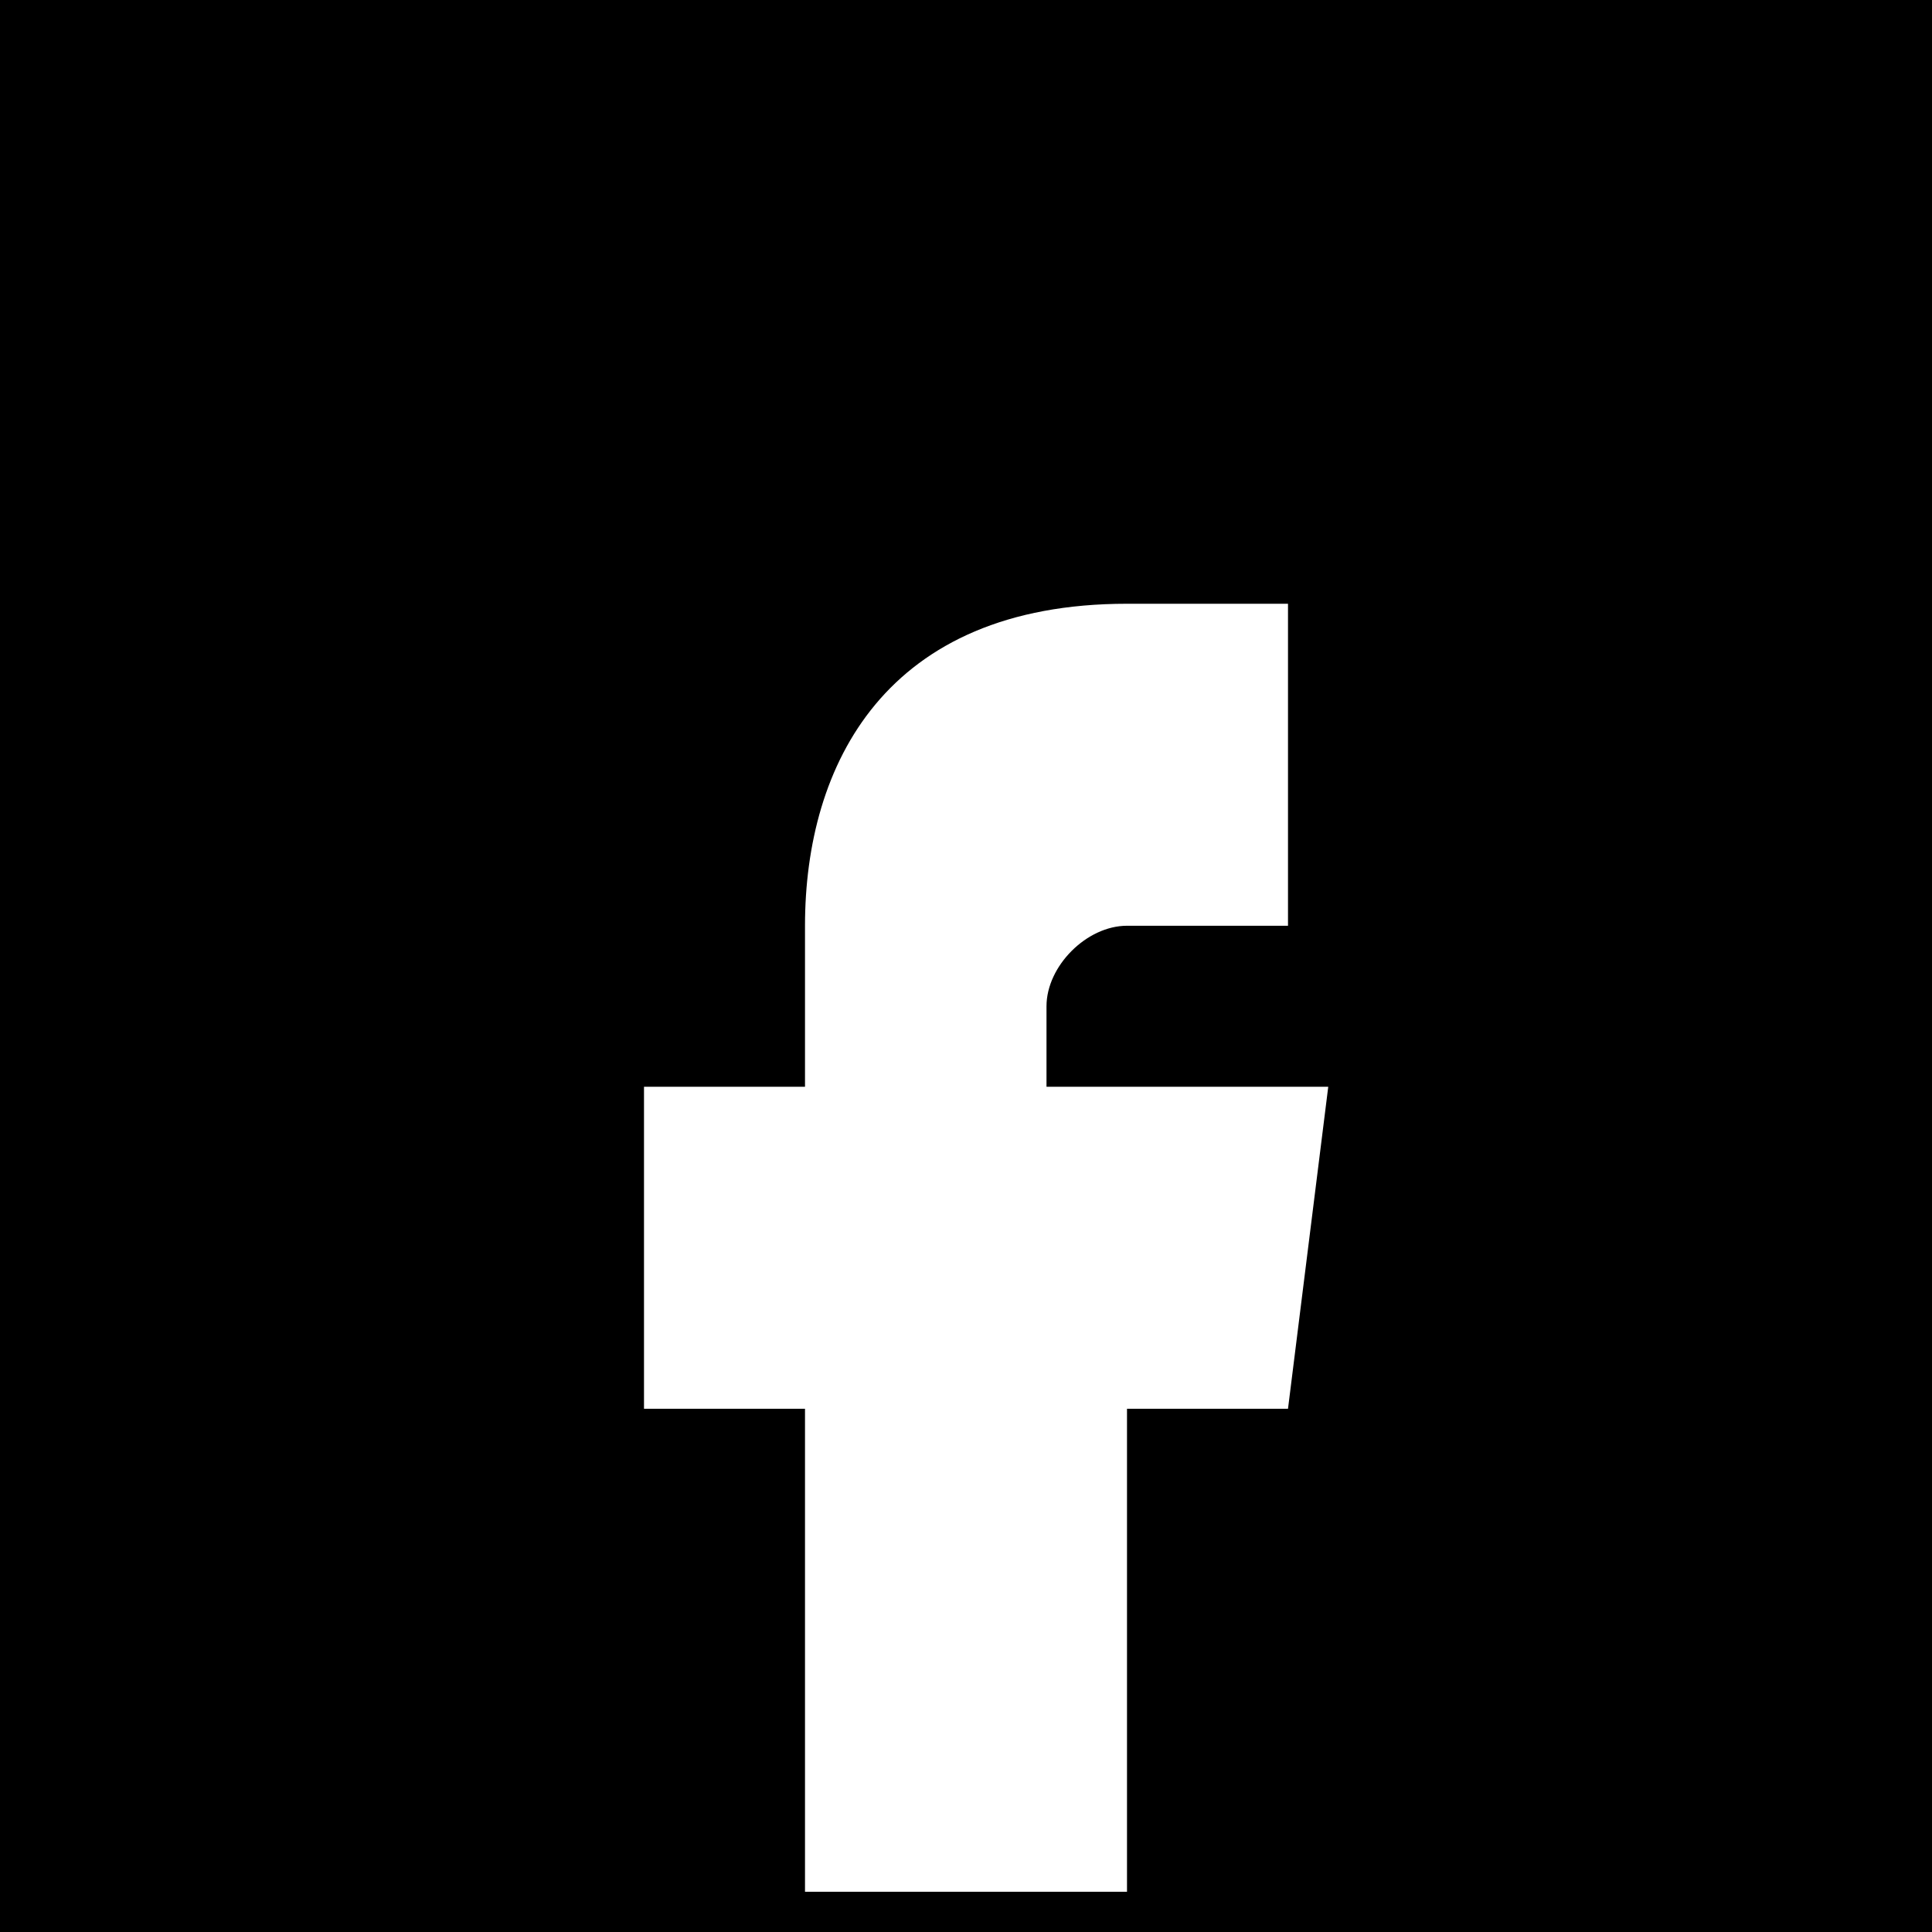
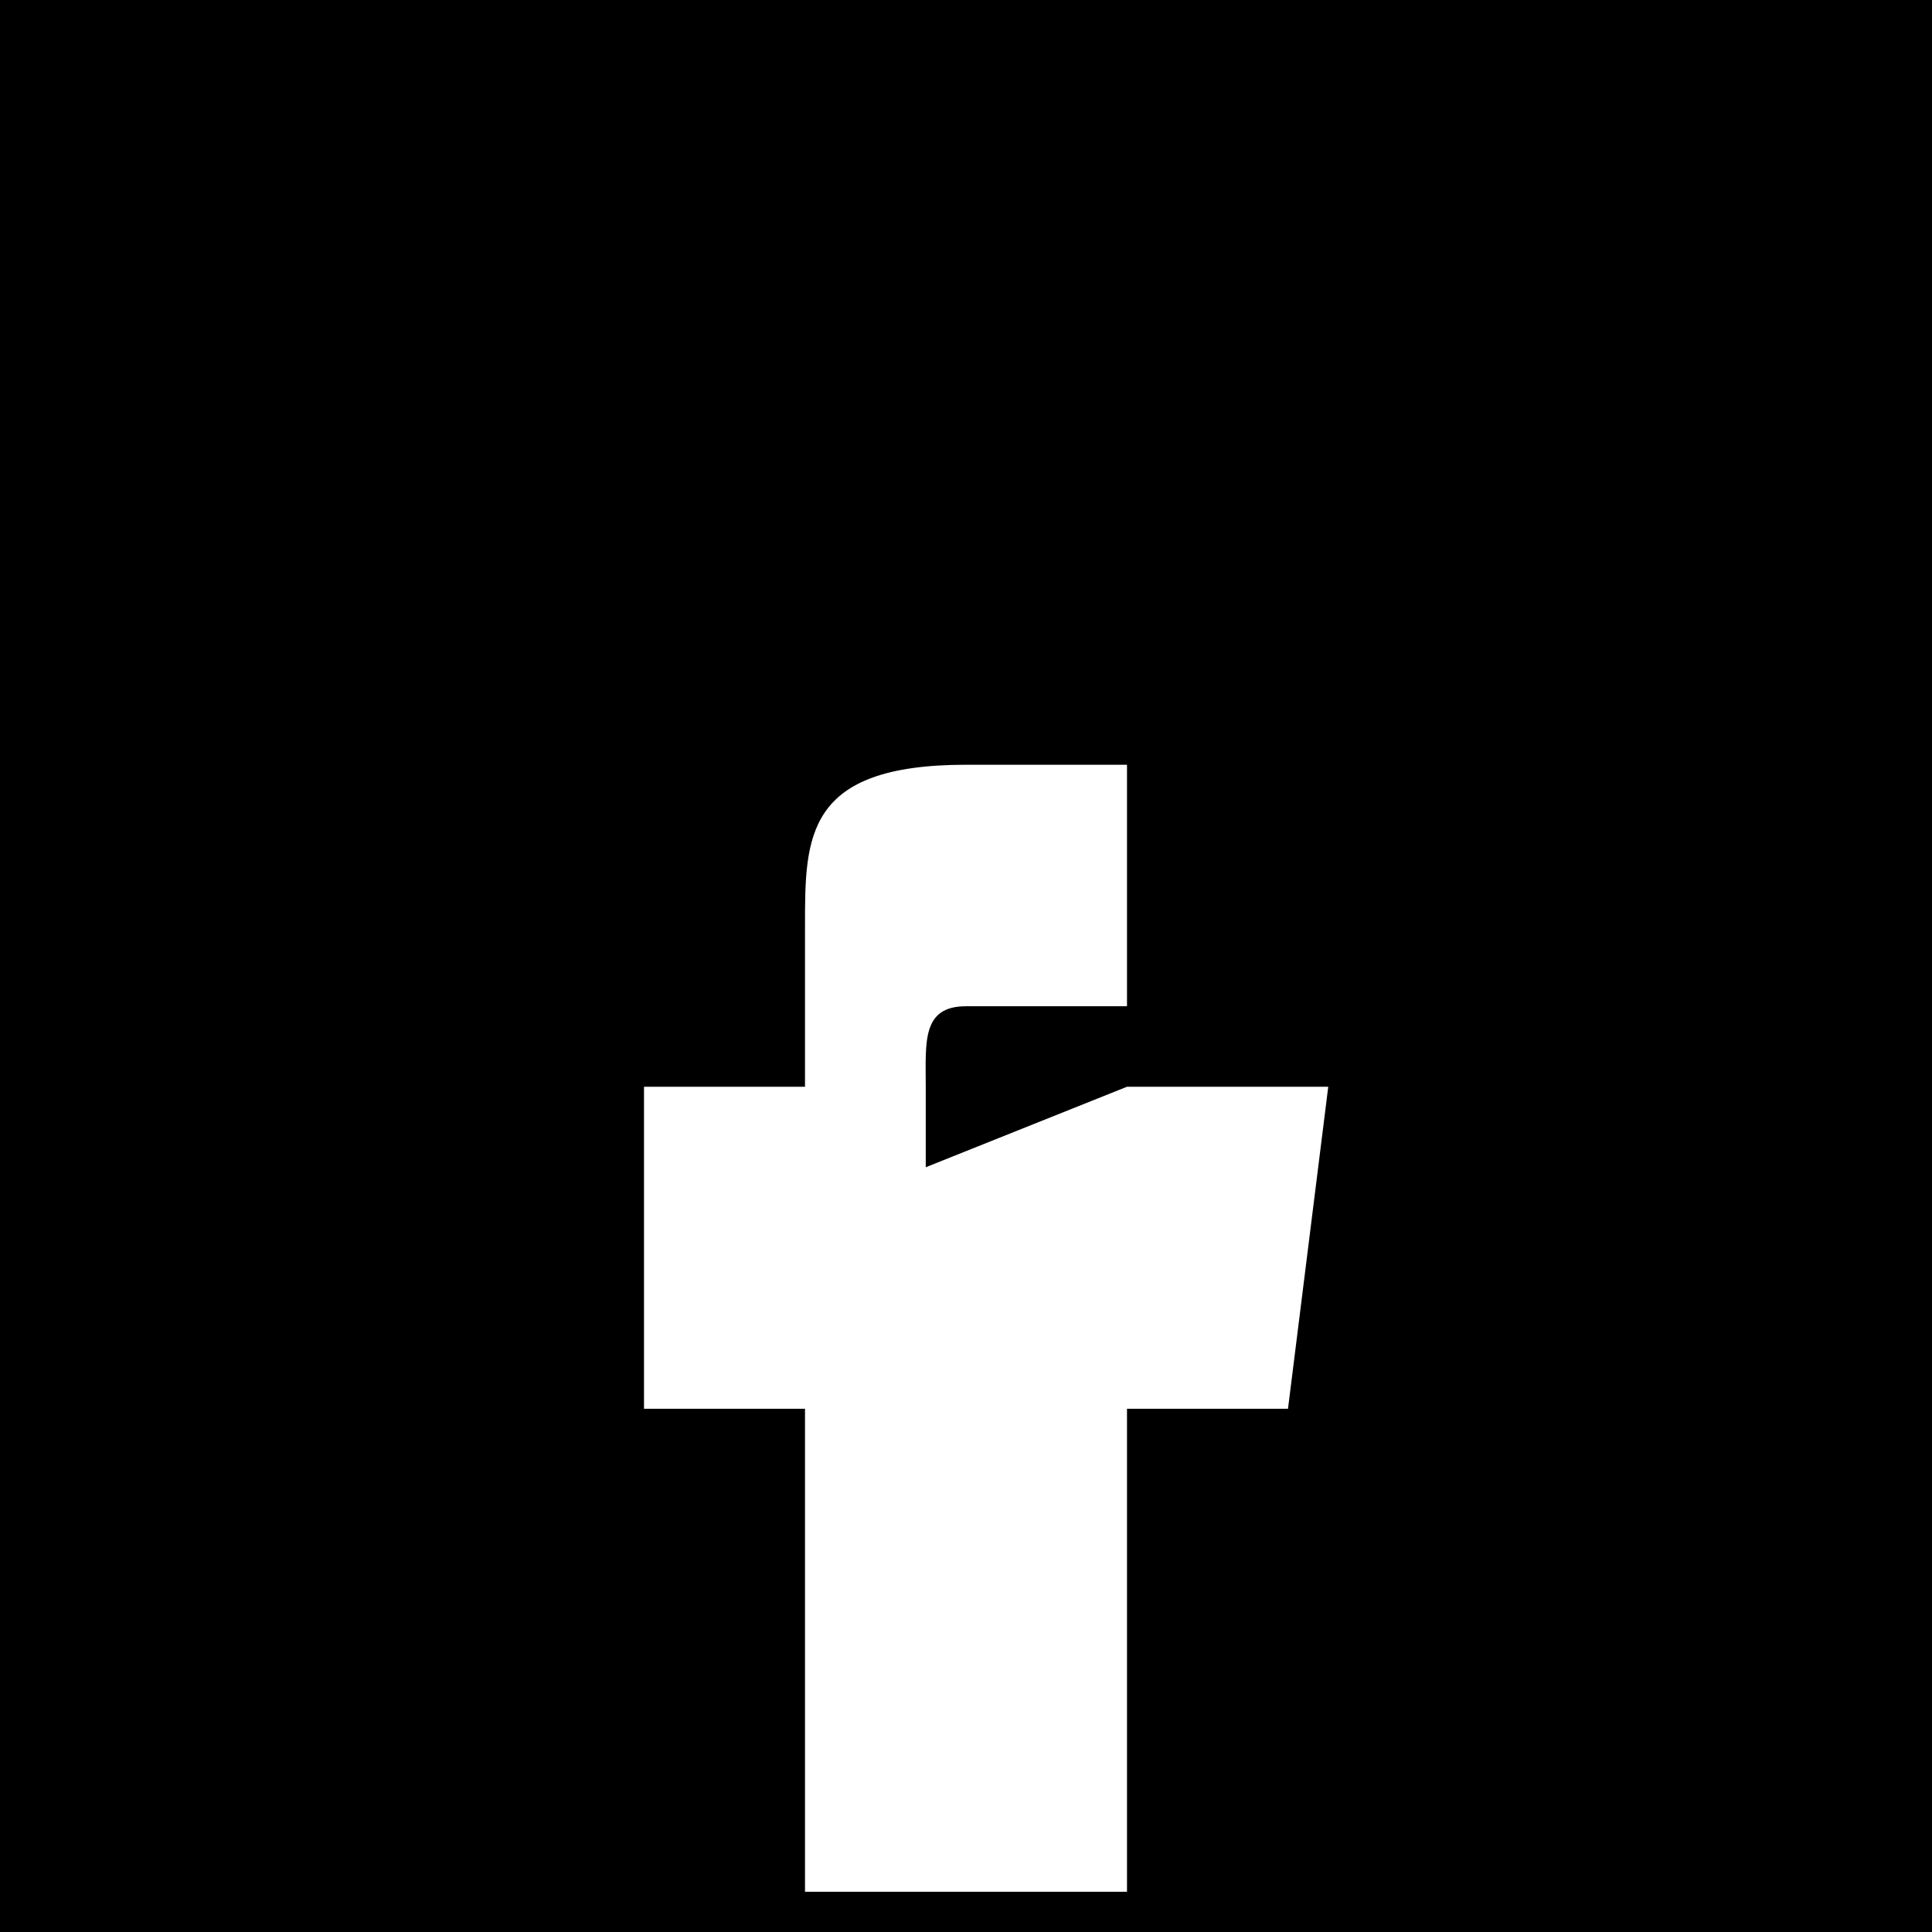
<svg xmlns="http://www.w3.org/2000/svg" width="32" height="32" viewBox="0 0 24 24">
  <rect width="24" height="24" fill="black" />
-   <path fill="white" d="M14 13.5h2.5l-0.5 4H14v6h-4v-6H8v-4h2v-2c0-2 1-4 4-4h2v4h-2c-0.5 0-1 0.5-1 1v1z" />
+   <path fill="white" d="M14 13.5h2.5l-0.5 4H14v6h-4v-6H8v-4h2v-2c0-1.103 0-2 2-2h2v3h-2c-0.552 0-0.5 0.448-0.5 1v1z" />
</svg>
